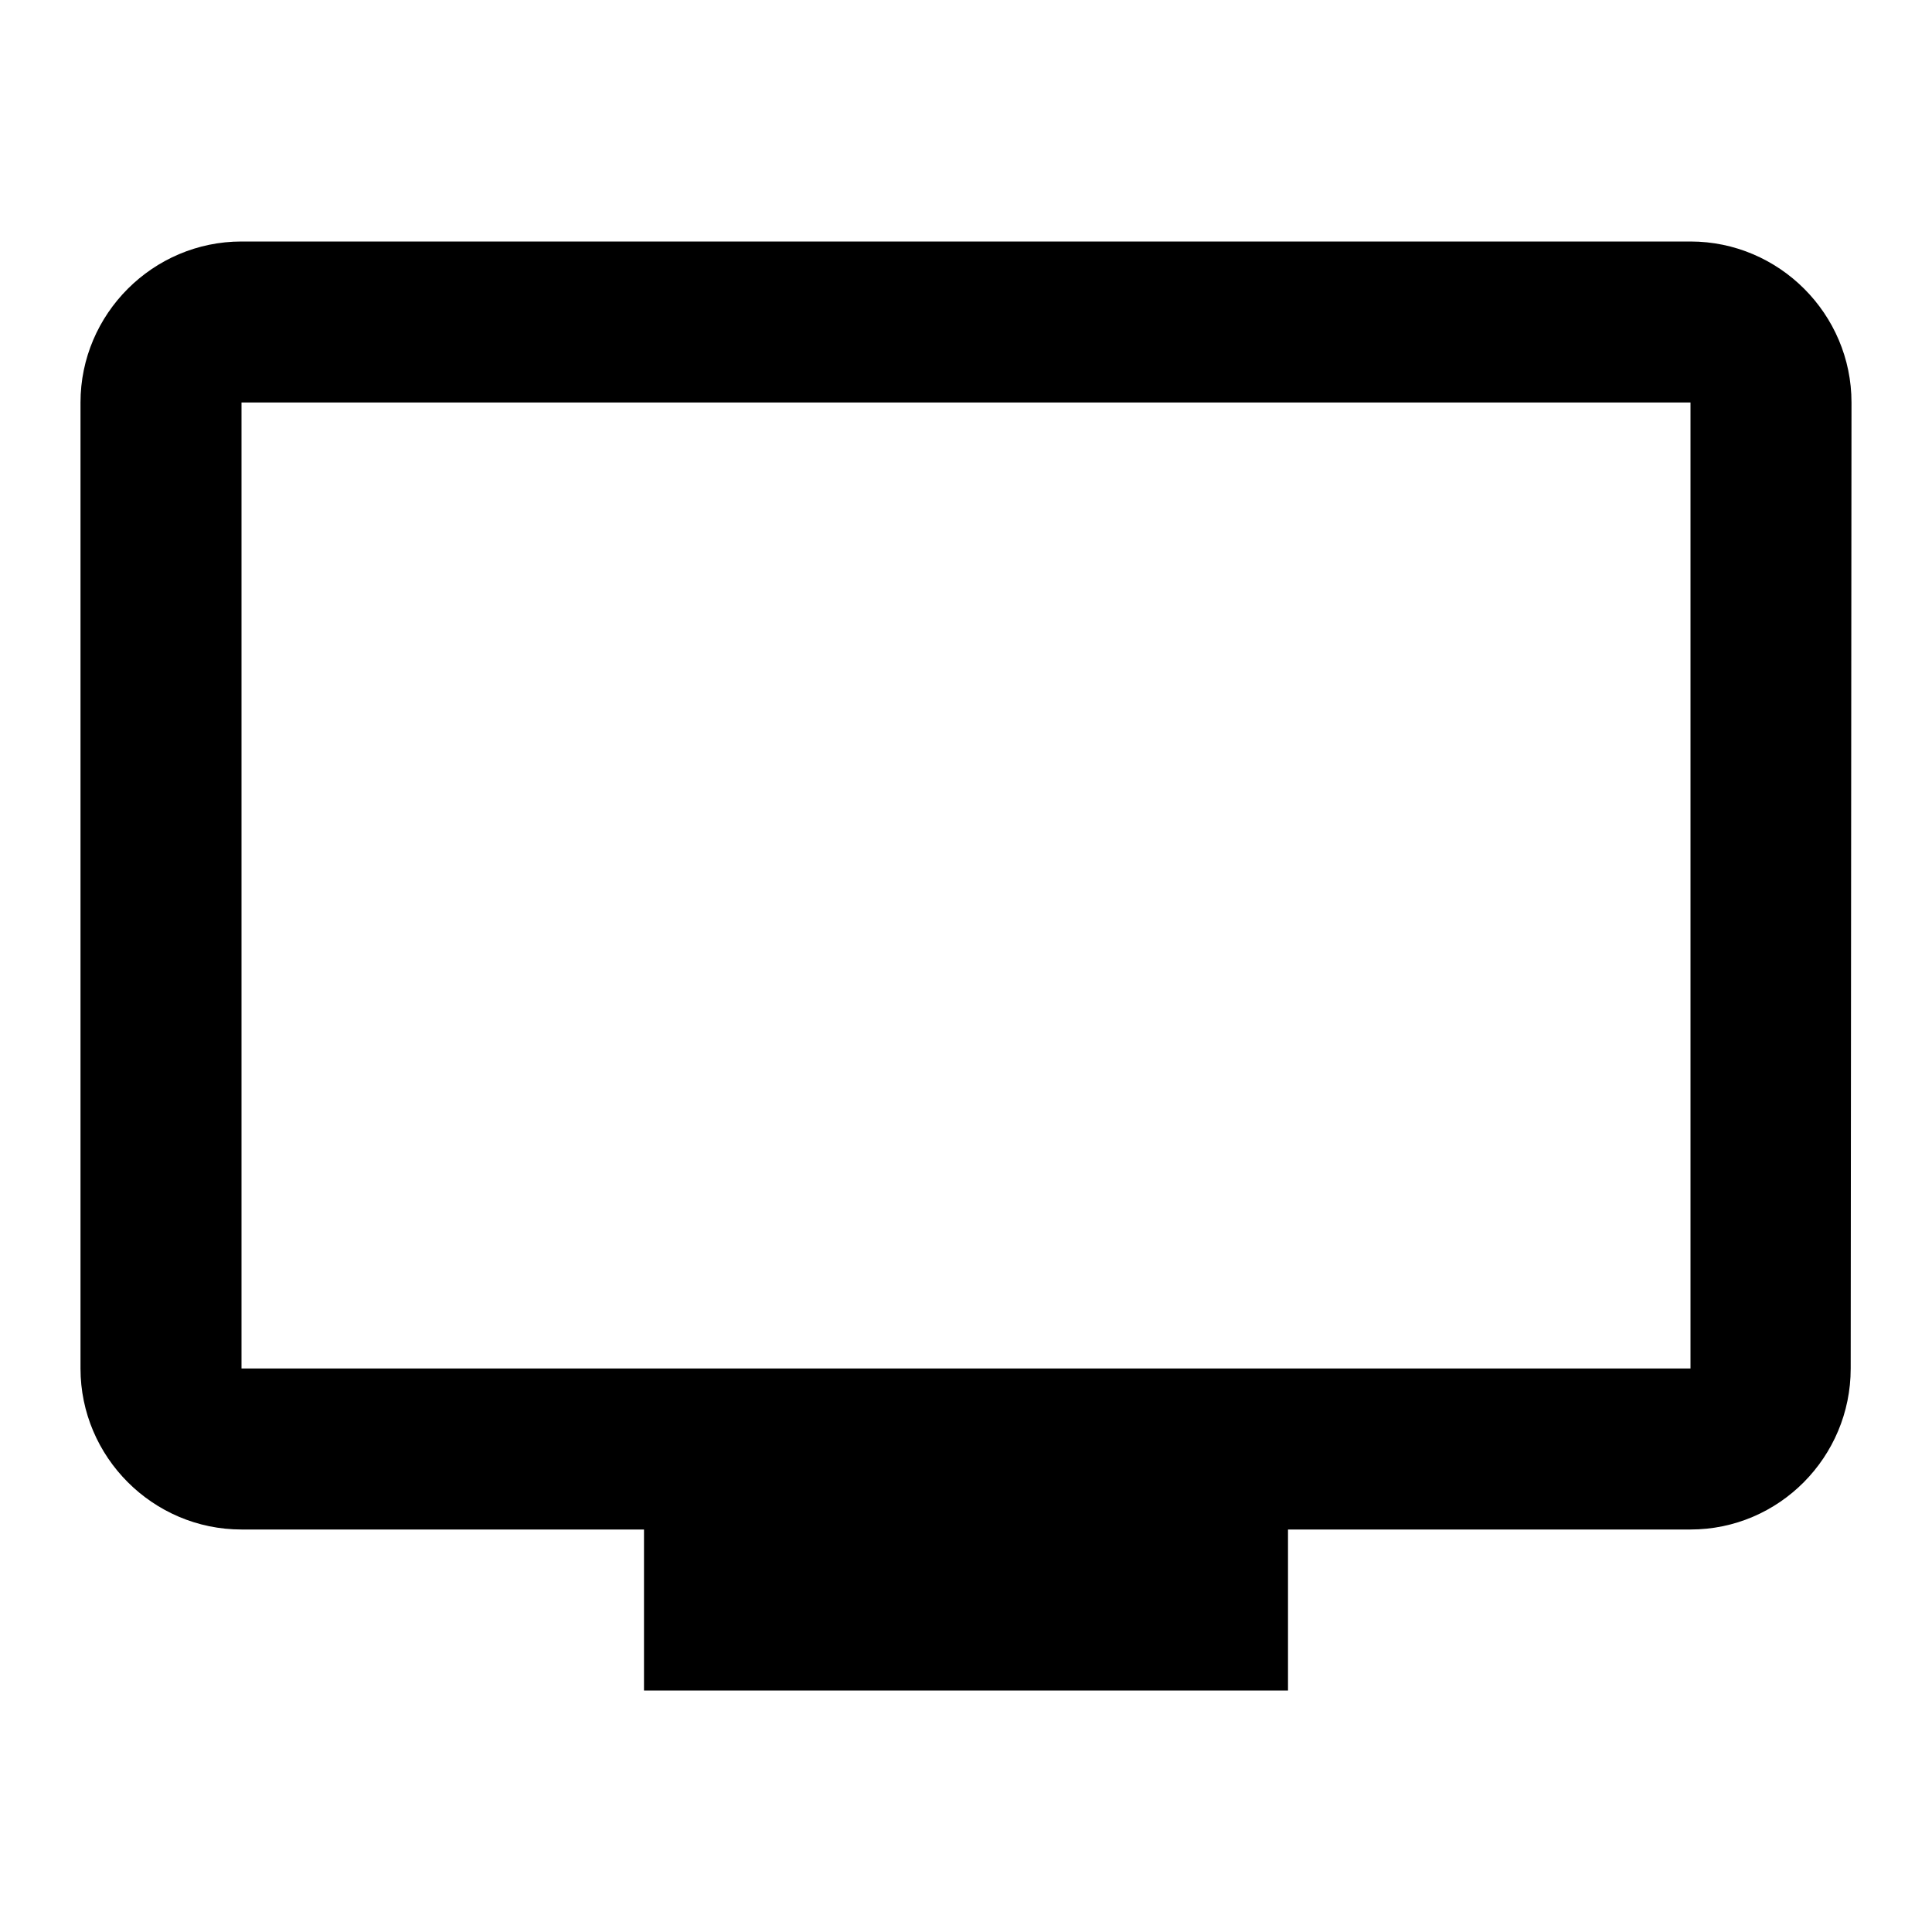
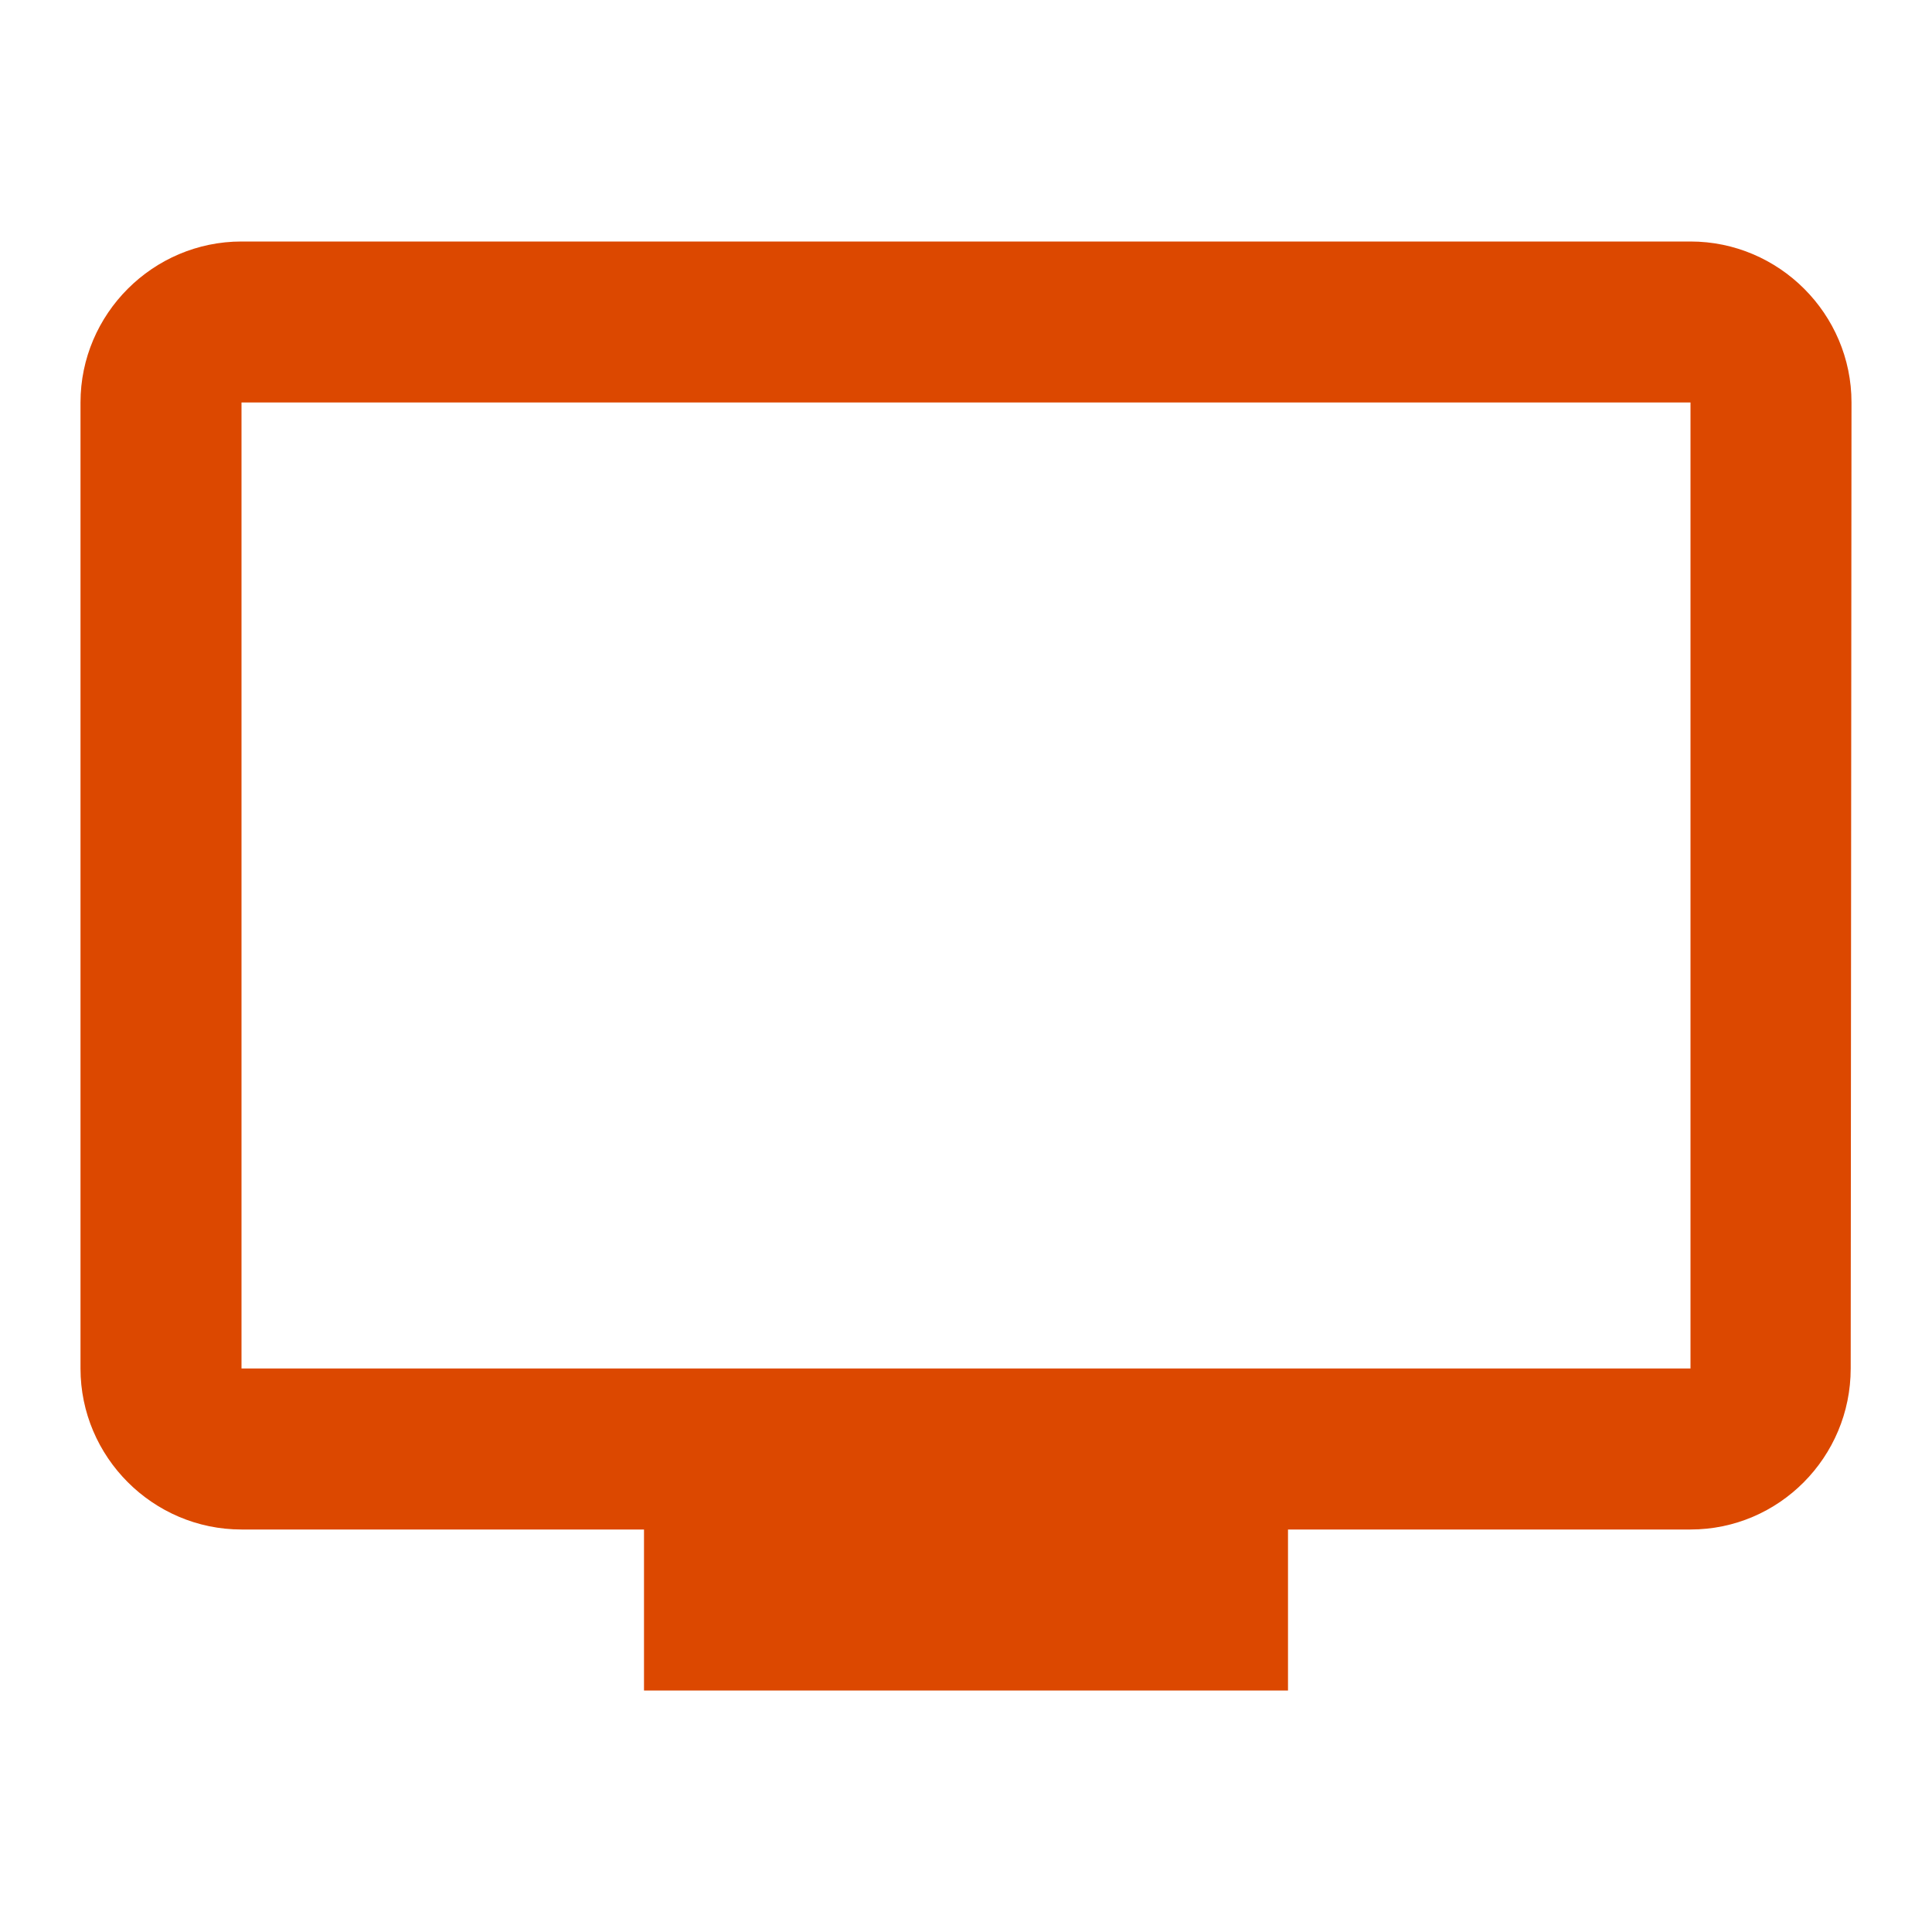
- <svg xmlns="http://www.w3.org/2000/svg" height="24px" viewBox="0 0 24 24" width="24px" fill="#000000">
+ <svg xmlns="http://www.w3.org/2000/svg" height="24px" viewBox="0 0 24 24" width="24px" fill="#dc4800">
  <path d="M0 0h24v24H0z" fill="none" />
  <path d="M21 3H3c-1.1 0-2 .9-2 2v12c0 1.1.9 2 2 2h5v2h8v-2h5c1.1 0 1.99-.9 1.99-2L23 5c0-1.1-.9-2-2-2zm0 14H3V5h18v12z" />
</svg>
